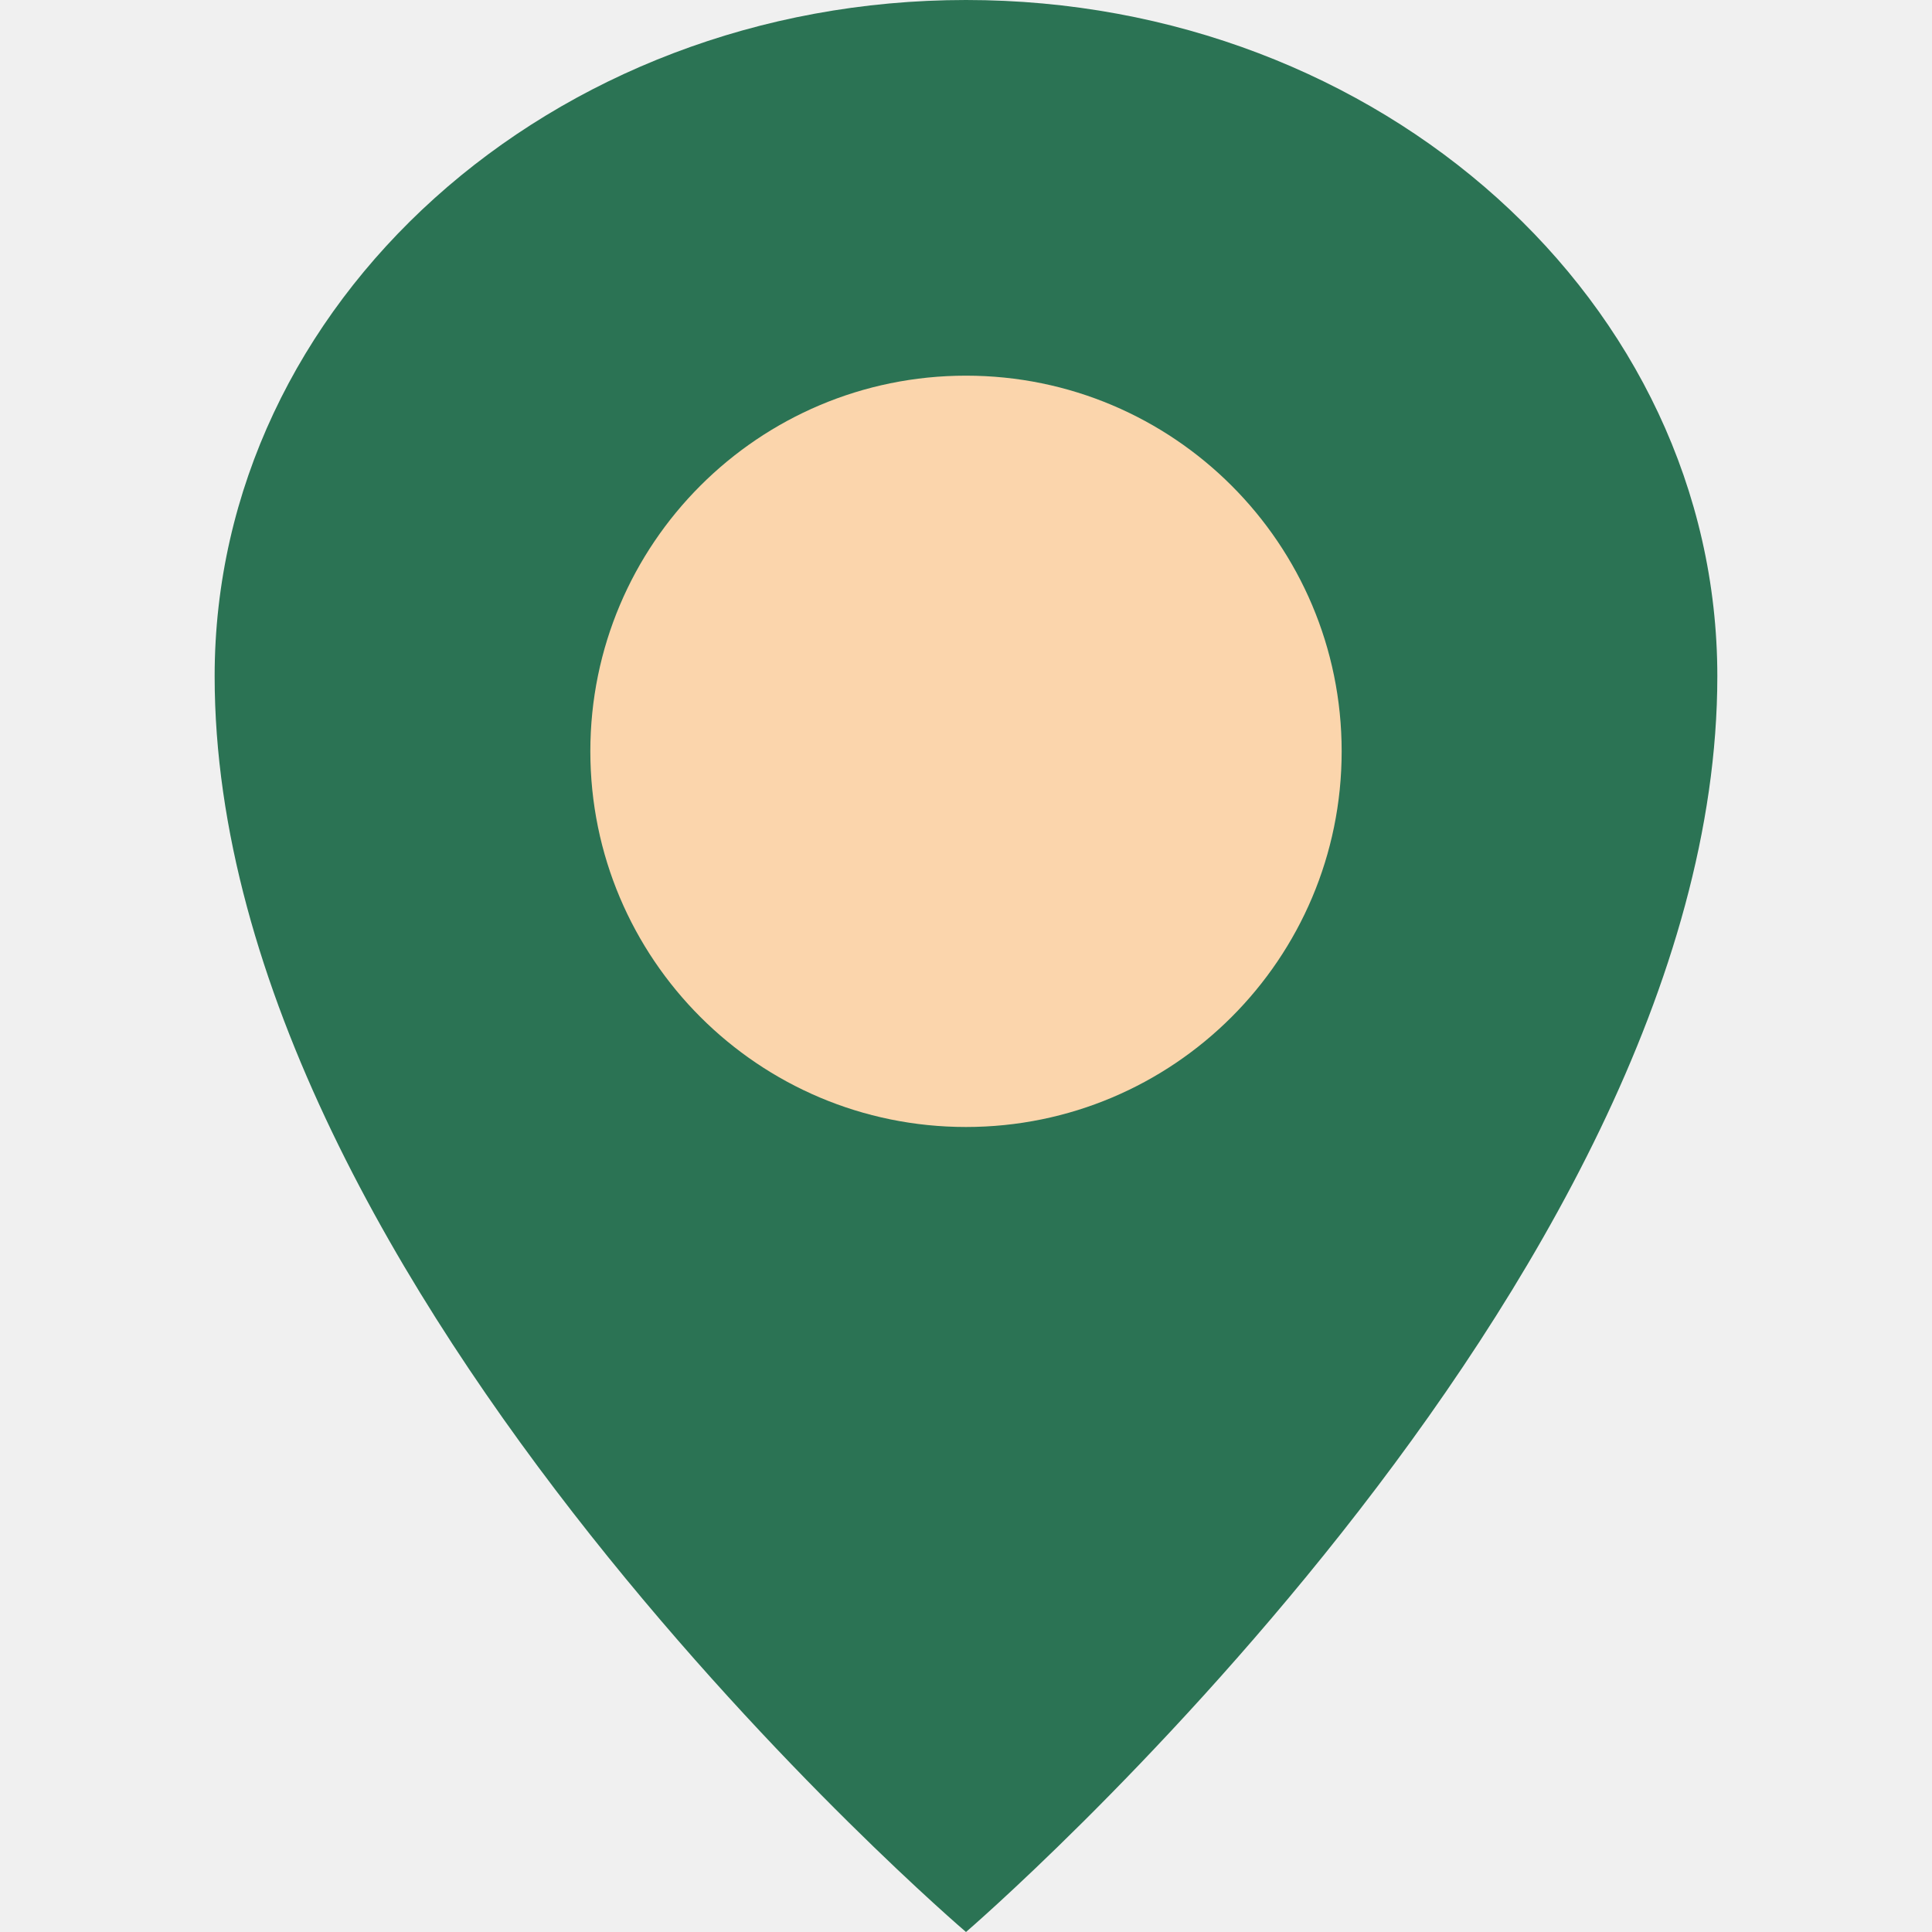
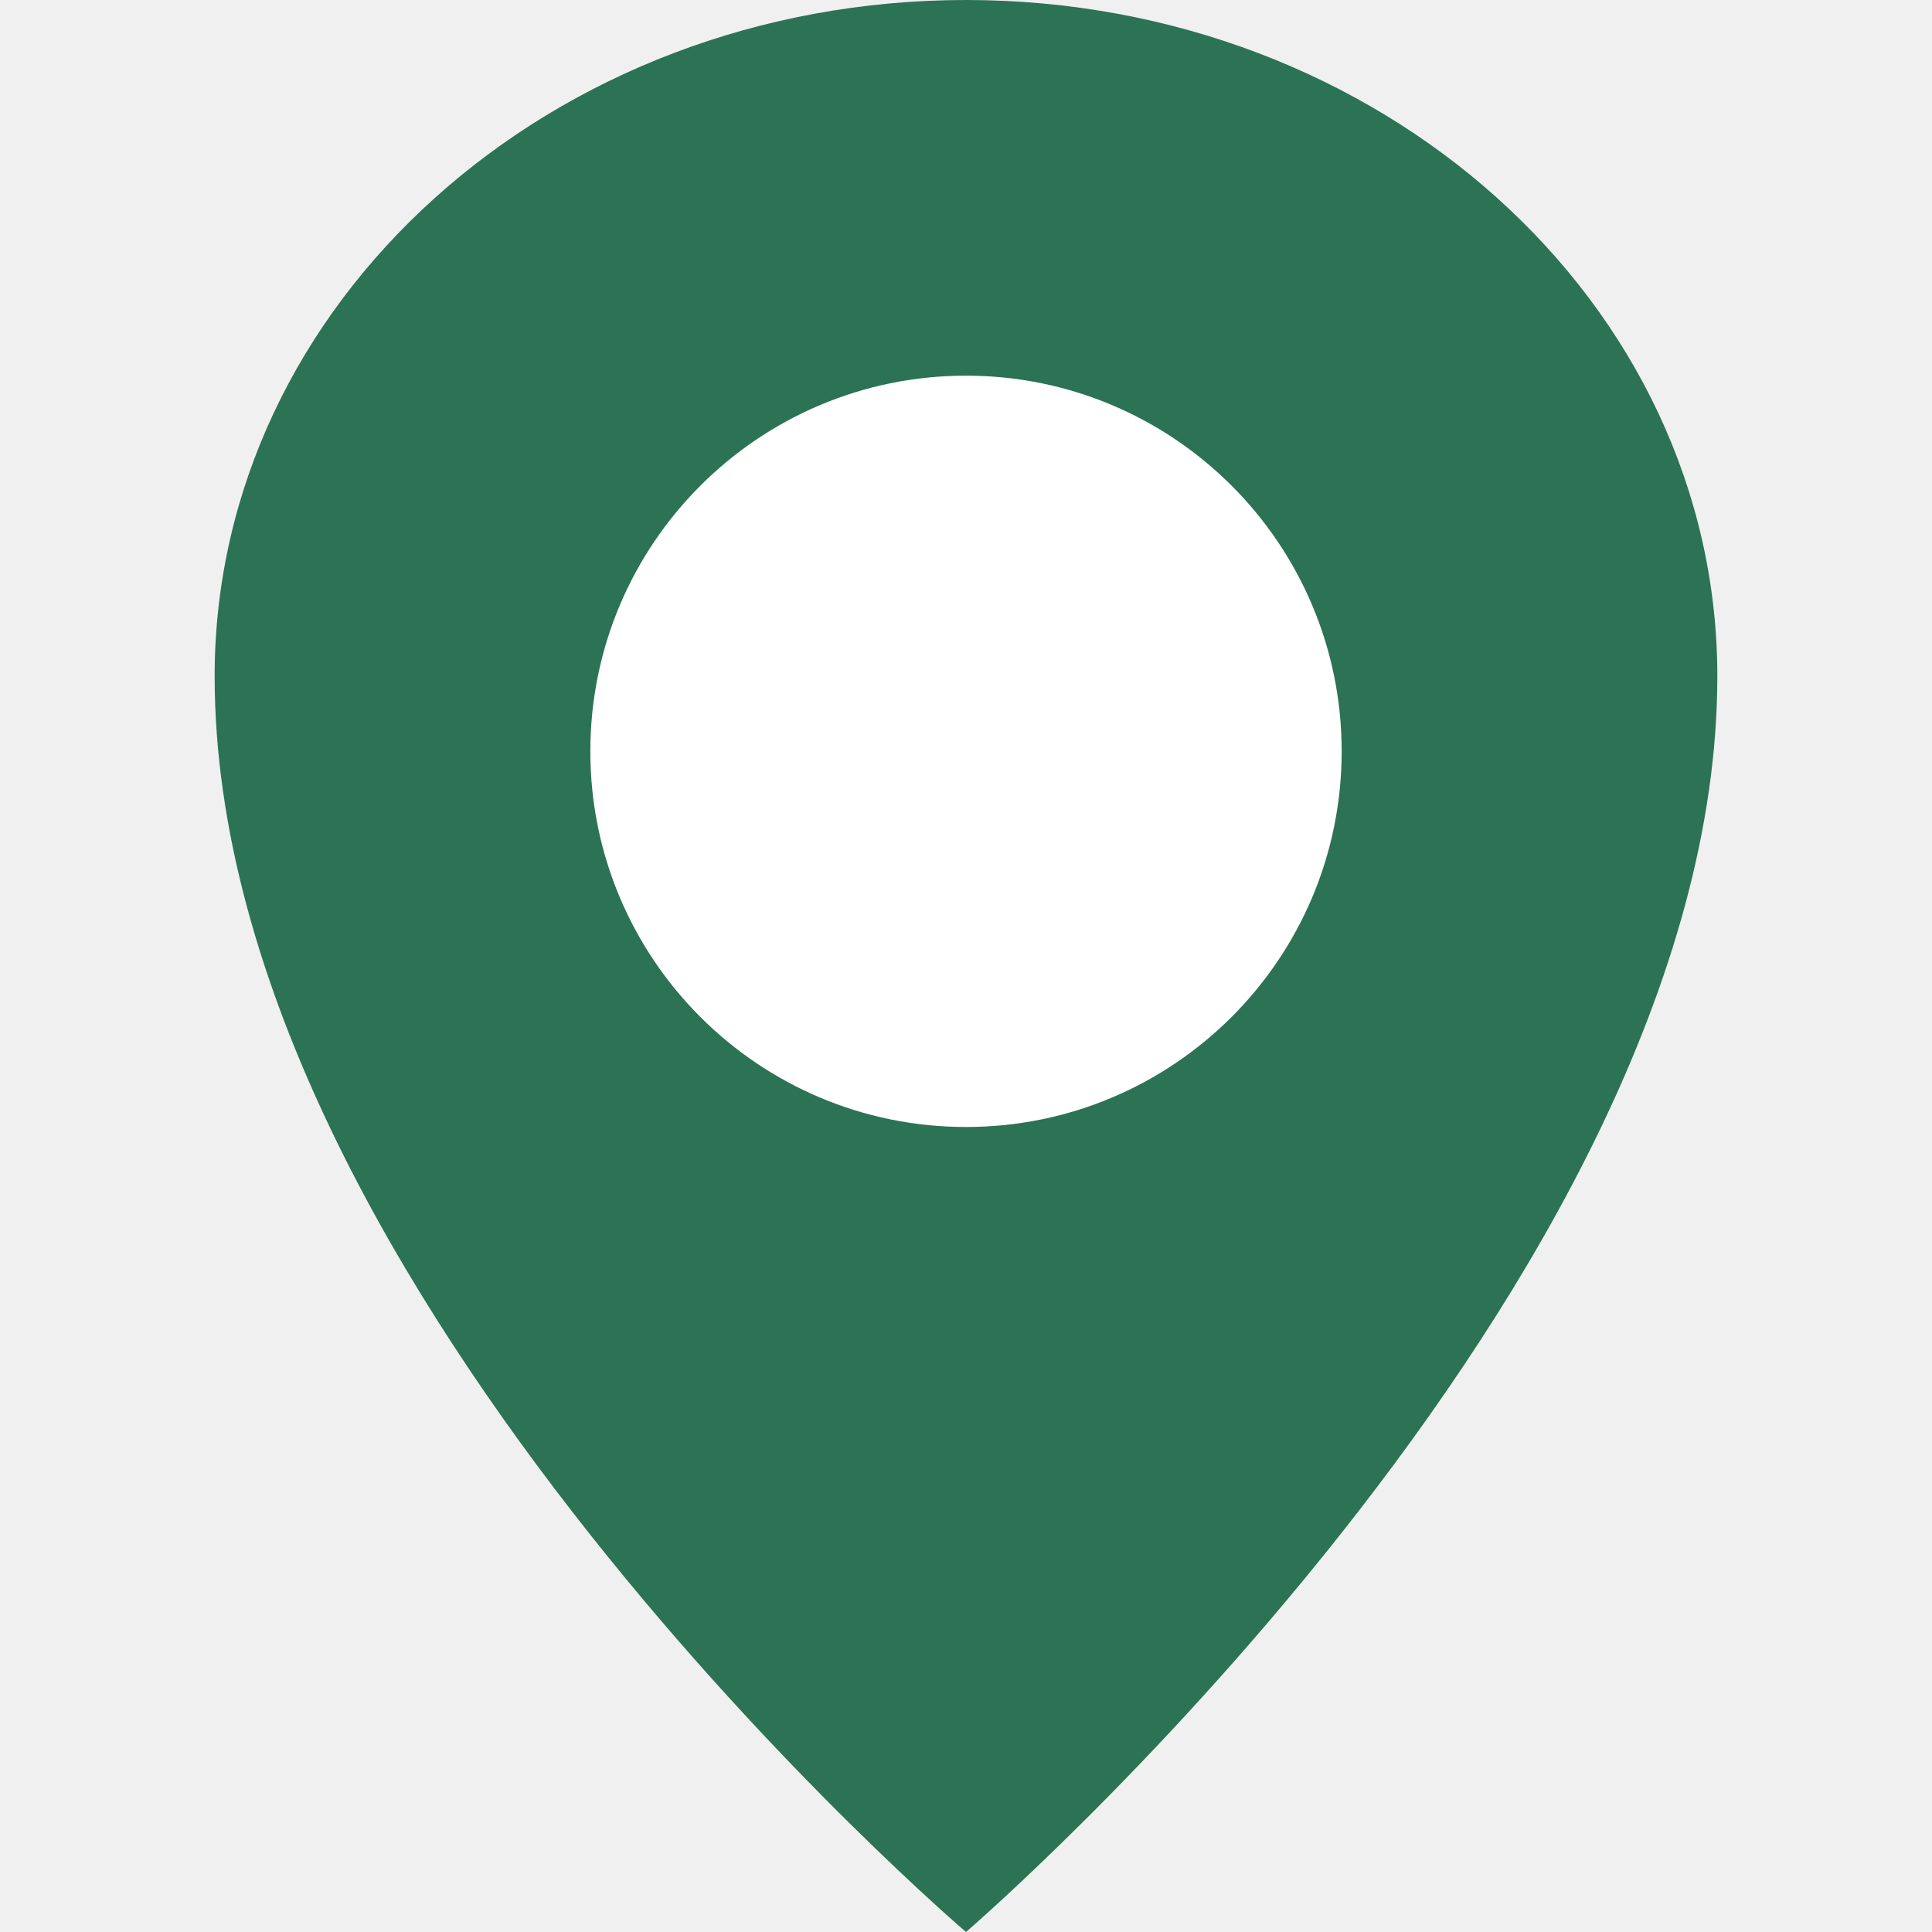
<svg xmlns="http://www.w3.org/2000/svg" width="70" height="70" viewBox="0 0 70 70" fill="none">
  <path fill-rule="evenodd" clip-rule="evenodd" d="M35 0C50.034 0 62.222 10.969 62.222 24.5C62.222 46.595 35 70 35 70C35 70 7.777 46.791 7.777 24.5C7.777 10.969 19.965 0 35 0Z" fill="#2B7354" />
-   <path d="M35 40.833C42.517 40.833 48.611 34.739 48.611 27.222C48.611 19.705 42.517 13.611 35 13.611C27.483 13.611 21.389 19.705 21.389 27.222C21.389 34.739 27.483 40.833 35 40.833Z" fill="#FBD5AC" />
+   <path d="M35 40.833C42.517 40.833 48.611 34.739 48.611 27.222C48.611 19.705 42.517 13.611 35 13.611C27.483 13.611 21.389 19.705 21.389 27.222C21.389 34.739 27.483 40.833 35 40.833Z" fill="white" />
</svg>
